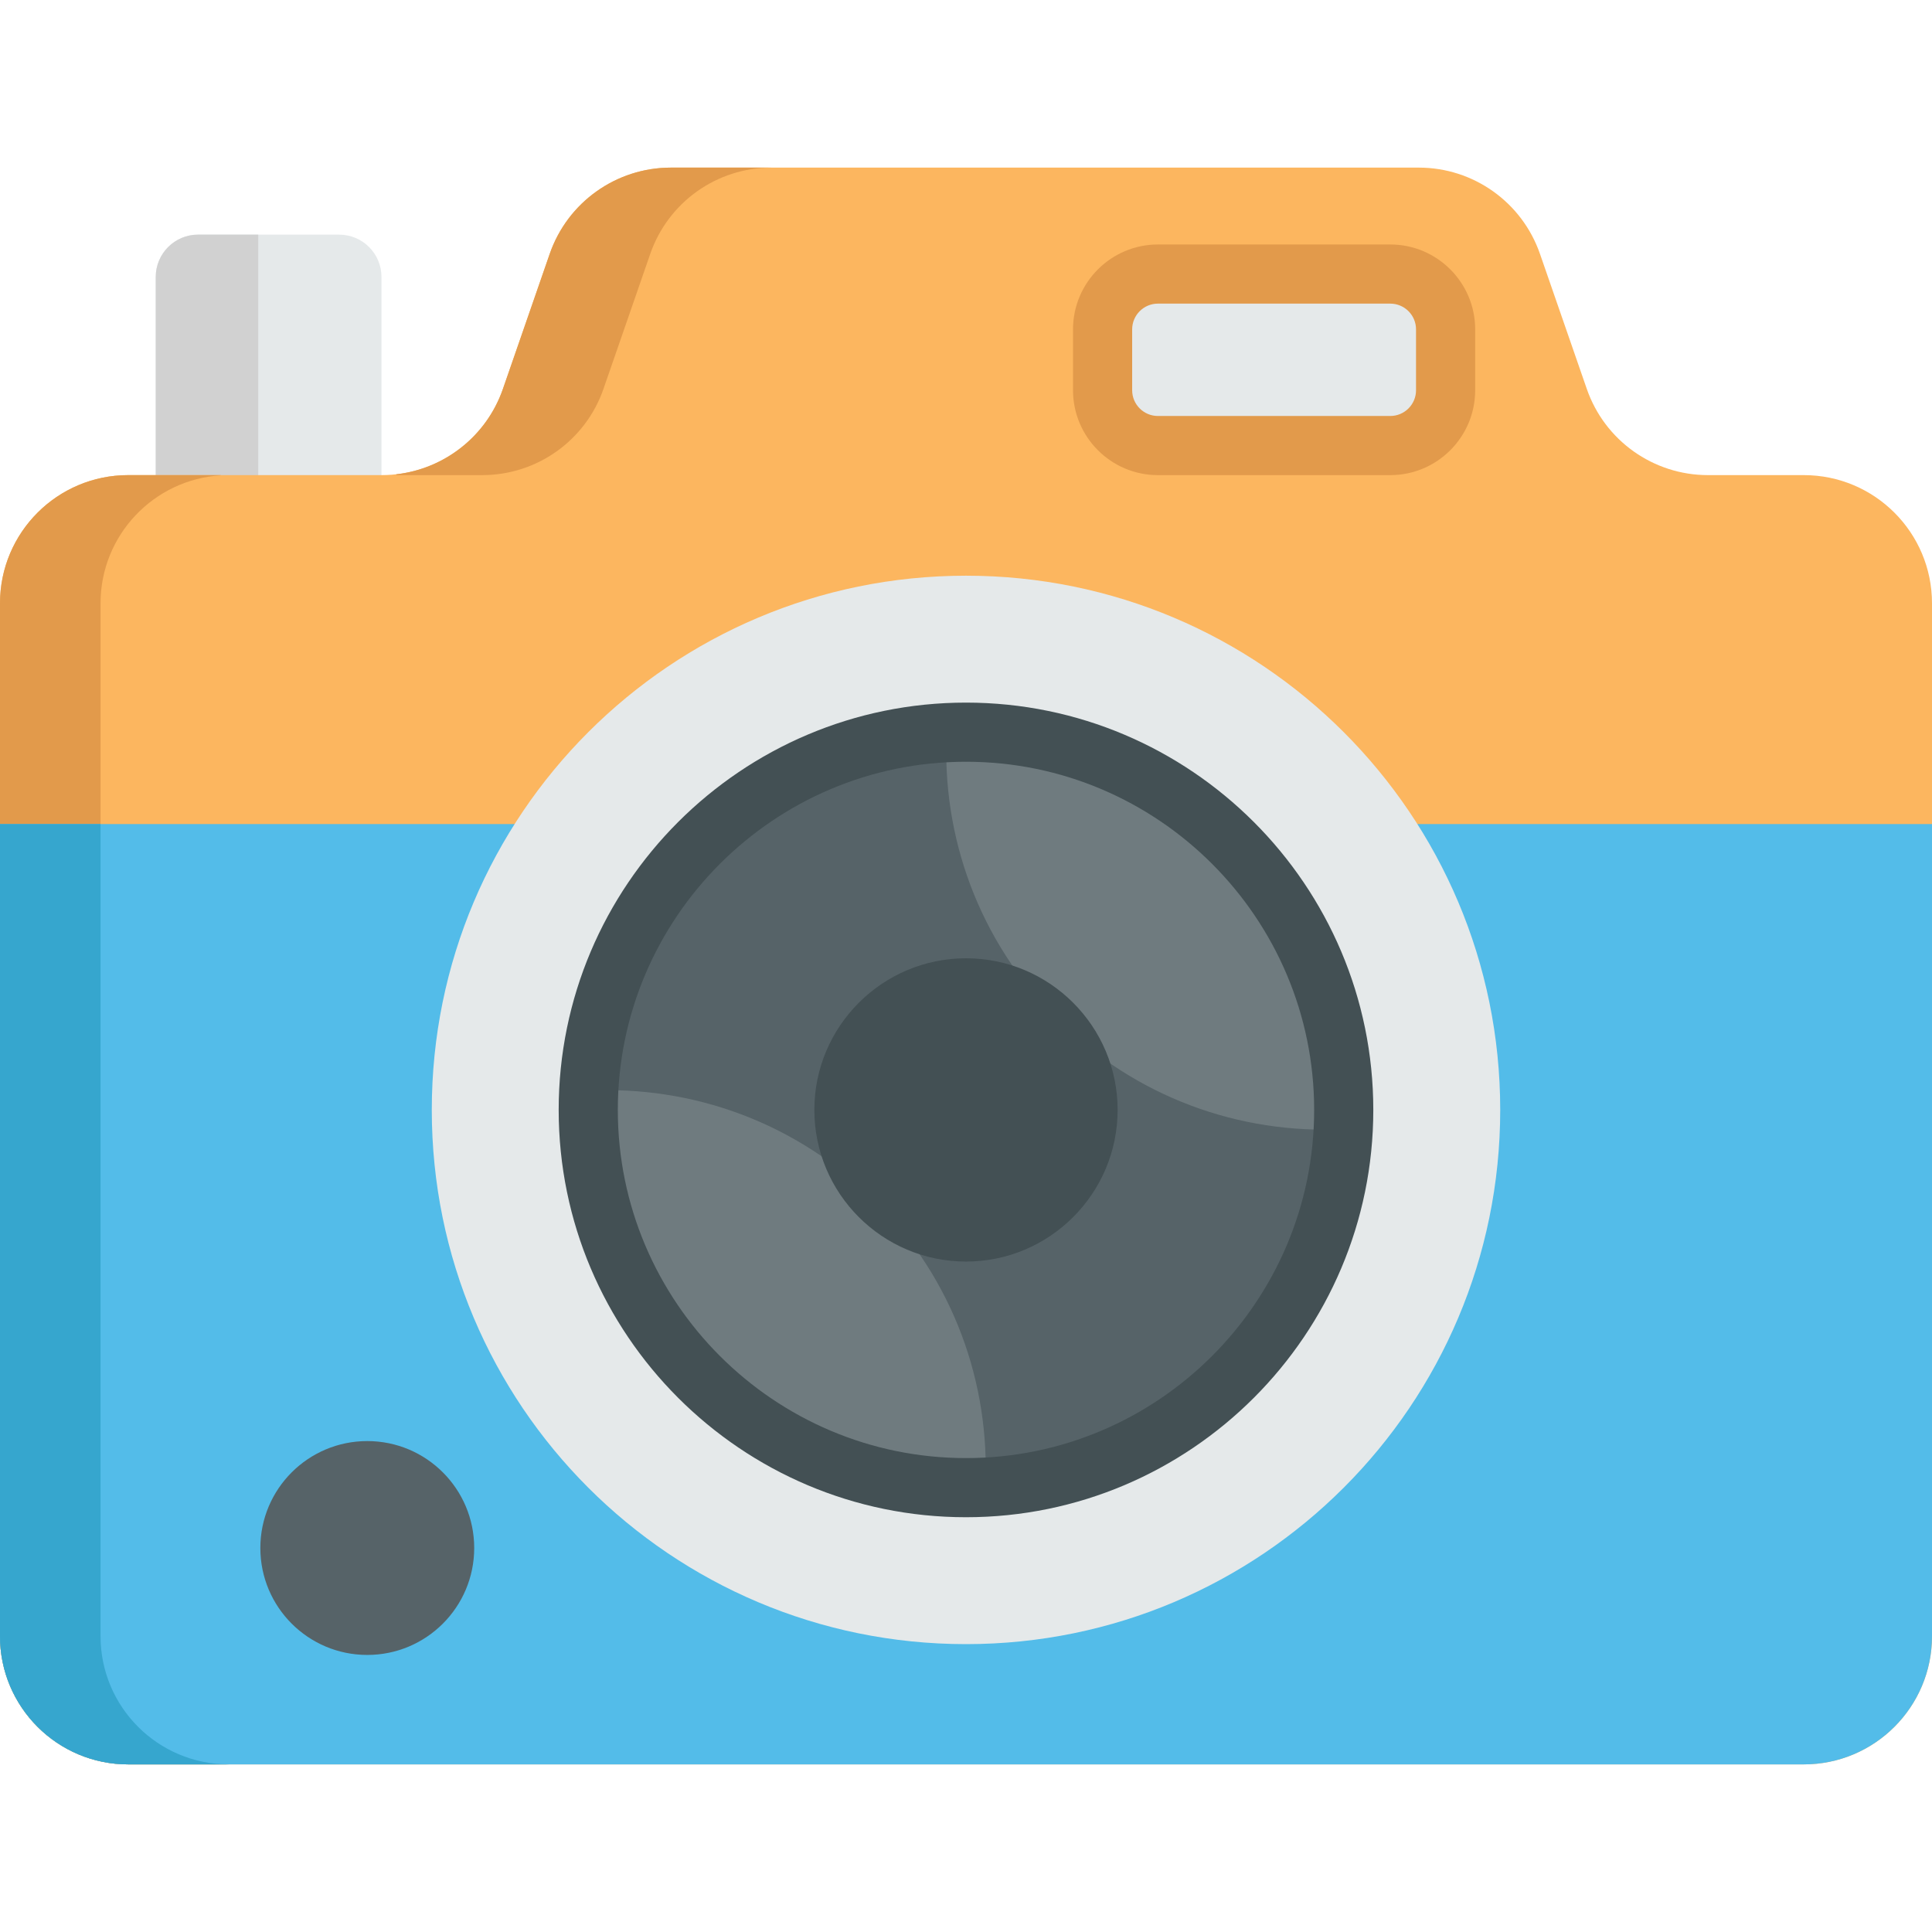
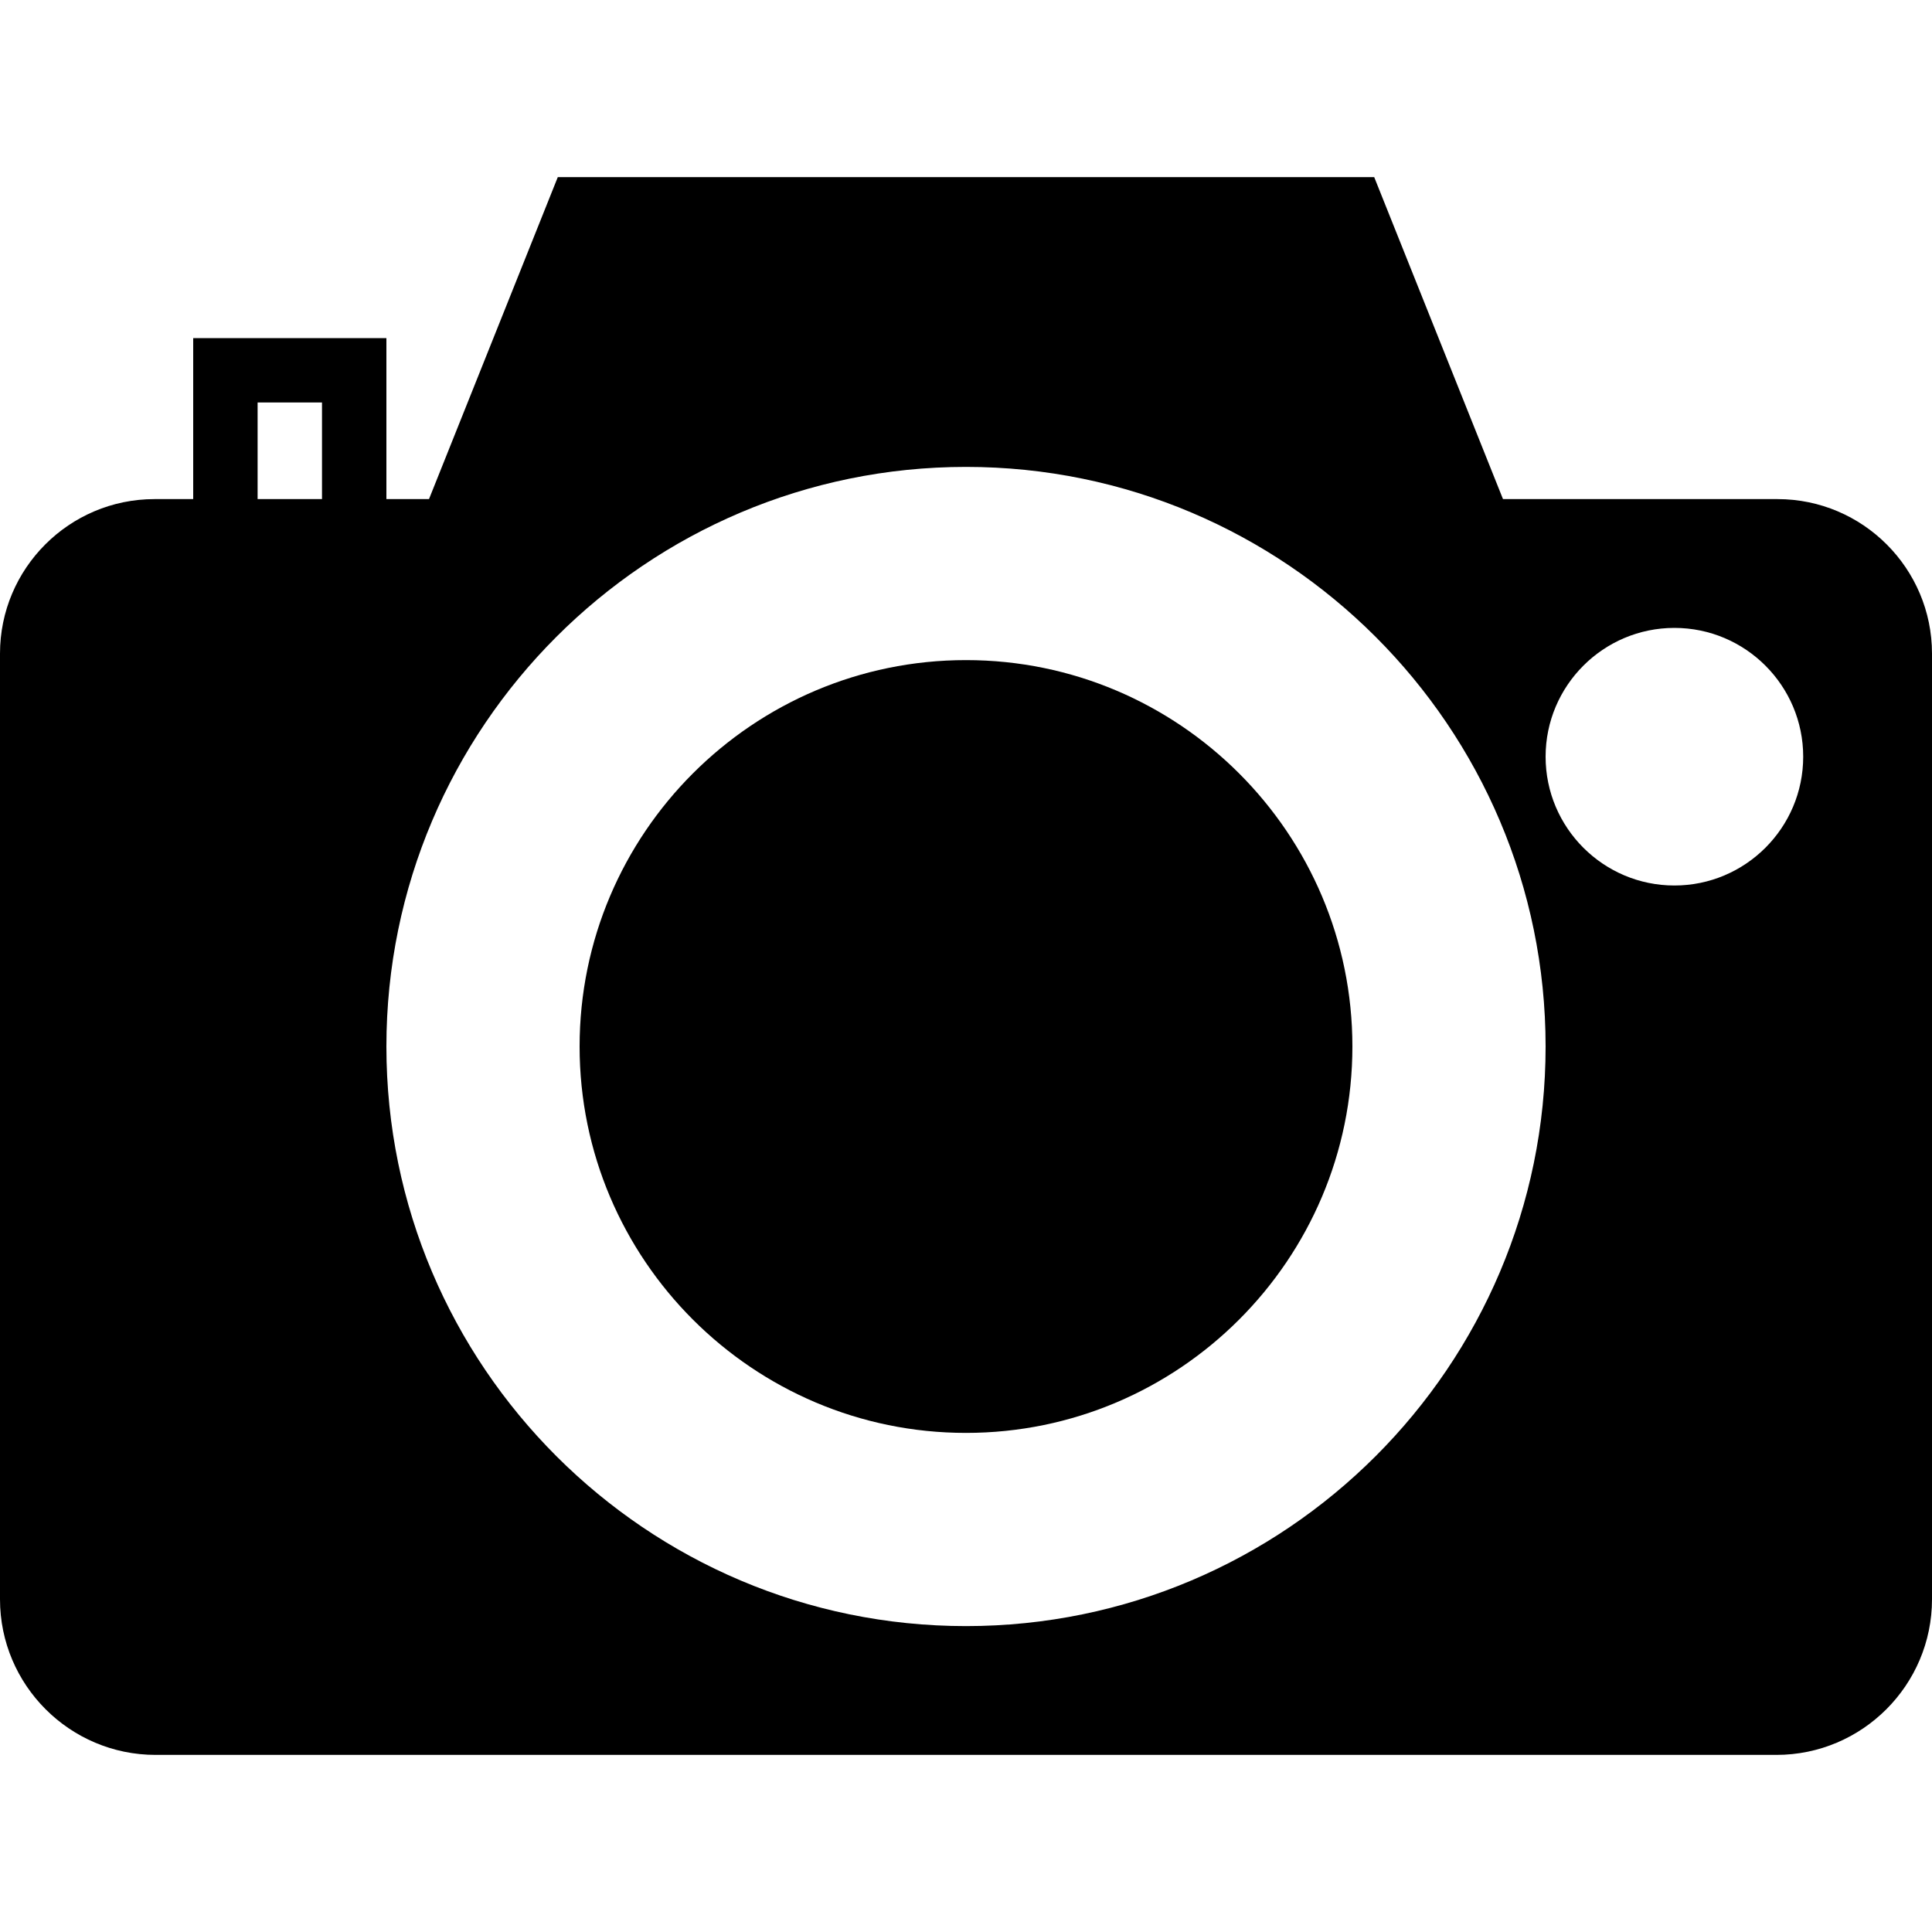
- <svg xmlns="http://www.w3.org/2000/svg" version="1.1" id="Capa_1" x="0px" y="0px" viewBox="0 0 512 512" style="enable-background:new 0 0 512 512;" xml:space="preserve">
-   <path style="fill:#E5E9EA;" d="M101.095,146.557V73.401c0-6.196-5.023-11.219-11.219-11.219H52.493  c-6.196,0-11.219,5.023-11.219,11.219v73.156" />
-   <path style="fill:#D1D1D1;" d="M68.441,146.557V62.182H52.493c-6.196,0-11.219,5.023-11.219,11.219v73.156" />
-   <path style="fill:#FCB65F;" d="M512,159.89v273.711c0,18.766-15.214,33.98-33.98,33.98H33.98c-18.766,0-33.98-15.214-33.98-33.98  V159.89c0-18.766,15.214-33.98,33.98-33.98h67.19c14.472,0,27.366-9.164,32.11-22.841l12.403-35.798  c4.744-13.678,17.627-22.852,32.11-22.852h198.214c14.472,0,27.355,9.174,32.099,22.852l12.413,35.798  c4.744,13.678,17.627,22.841,32.099,22.841h25.401C496.786,125.91,512,141.124,512,159.89z" />
+ <svg xmlns="http://www.w3.org/2000/svg" version="1.1" id="Capa_1" x="0px" y="0px" viewBox="0 0 60 60" style="enable-background:new 0 0 60 60;" xml:space="preserve">
  <g>
-     <path style="fill:#E29A4B;" d="M60.625,467.581H33.98c-18.766,0-33.98-15.214-33.98-33.98V159.89   c0-18.766,15.214-33.98,33.98-33.98h24.534v0.063c-17.784,1.097-31.869,15.862-31.869,33.917v273.711   C26.645,452.368,41.859,467.581,60.625,467.581z" />
-     <path style="fill:#E29A4B;" d="M204.437,44.419c-14.482,0-27.366,9.174-32.11,22.852l-12.403,35.798   c-4.744,13.678-17.638,22.841-32.11,22.841h-22.8v-0.219c12.873-1.463,23.949-10.167,28.264-22.622l12.403-35.798   c4.744-13.678,17.627-22.852,32.11-22.852C177.793,44.419,204.437,44.419,204.437,44.419z" />
+     <path d="M30,20.5c-6.617,0-12,5.383-12,12s5.383,12,12,12s12-5.383,12-12S36.617,20.5,30,20.5z" />
+     <path d="M55.201,15.5h-8.524l-4-10H17.323l-4,10H12v-5H6v5H4.799C2.152,15.5,0,17.652,0,20.299v29.368   C0,52.332,2.168,54.5,4.833,54.5h50.334c2.665,0,4.833-2.168,4.833-4.833V20.299C60,17.652,57.848,15.5,55.201,15.5z M10,15.5H8v-3   h2V15.5z M30,50.5c-9.925,0-18-8.075-18-18s8.075-18,18-18s18,8.075,18,18S39.925,50.5,30,50.5z M52,27.5c-2.206,0-4-1.794-4-4   s1.794-4,4-4s4,1.794,4,4S54.206,27.5,52,27.5z" />
  </g>
-   <path style="fill:#53BCE9;" d="M512,218.384v215.218c0,18.766-15.214,33.98-33.98,33.98H33.98c-18.766,0-33.98-15.214-33.98-33.98  V218.384H512z" />
-   <path style="fill:#36A6CE;" d="M60.625,467.581H33.98c-18.766,0-33.98-15.214-33.98-33.98V218.384h26.645v215.218  C26.645,452.368,41.859,467.581,60.625,467.581z" />
-   <circle style="fill:#E5E9EA;" cx="256" cy="294.139" r="141.573" />
-   <path style="fill:#566368;" d="M356.101,294.139c0,29.477-12.737,55.975-33.019,74.303C305.33,384.481,281.819,394.25,256,394.25  c-25.809,0-49.33-9.77-67.082-25.809c-20.281-18.317-33.029-44.826-33.029-74.303s12.748-55.986,33.029-74.292  c17.753-16.05,41.273-25.809,67.082-25.809c25.819,0,49.33,9.77,67.082,25.809C343.364,238.164,356.101,264.662,356.101,294.139z" />
-   <g>
-     <path style="fill:#6F7B7F;" d="M326.777,223.354c20.843,20.843,30.574,48.587,29.192,75.888   c-27.301,1.381-55.045-8.349-75.888-29.192c-20.843-20.843-30.574-48.587-29.185-75.88   C278.189,192.781,305.934,202.512,326.777,223.354z" />
-     <path style="fill:#6F7B7F;" d="M231.908,318.224c20.843,20.843,30.574,48.587,29.192,75.888   c-27.294,1.389-55.053-8.341-75.895-29.185c-20.843-20.843-30.574-48.602-29.178-75.888   C183.321,287.649,211.065,297.38,231.908,318.224z" />
-   </g>
-   <g>
-     <path style="fill:#435054;" d="M255.997,402.082c-59.519,0-107.942-48.423-107.942-107.942s48.423-107.942,107.942-107.942   S363.939,234.62,363.939,294.14S315.516,402.082,255.997,402.082z M255.997,201.871c-50.877,0-92.269,41.392-92.269,92.269   s41.392,92.269,92.269,92.269s92.269-41.392,92.269-92.269S306.874,201.871,255.997,201.871z" />
-     <path style="fill:#435054;" d="M255.997,253.955c-22.158,0-40.185,18.027-40.185,40.186s18.027,40.185,40.185,40.185   s40.185-18.027,40.185-40.185C296.182,271.983,278.155,253.955,255.997,253.955z" />
-   </g>
-   <path style="fill:#E5E9EA;" d="M306.857,118.078h61.583c8.096,0,14.66-6.563,14.66-14.66V87.286c0-8.096-6.563-14.66-14.66-14.66  h-61.583c-8.096,0-14.66,6.563-14.66,14.66v16.132C292.197,111.514,298.761,118.078,306.857,118.078z" />
-   <path style="fill:#E29A4B;" d="M368.44,125.914h-61.583c-12.405,0-22.497-10.092-22.497-22.497V87.287  c0-12.405,10.092-22.497,22.497-22.497h61.583c12.405,0,22.497,10.092,22.497,22.497v16.131  C390.936,115.823,380.844,125.914,368.44,125.914z M306.857,80.463c-3.763,0-6.823,3.061-6.823,6.823v16.131  c0,3.763,3.06,6.823,6.823,6.823h61.583c3.763,0,6.823-3.061,6.823-6.823V87.287c0-3.763-3.061-6.823-6.823-6.823  C368.44,80.463,306.857,80.463,306.857,80.463z" />
-   <circle style="fill:#566368;" cx="97.332" cy="410.237" r="28.338" />
  <g>
</g>
  <g>
</g>
  <g>
</g>
  <g>
</g>
  <g>
</g>
  <g>
</g>
  <g>
</g>
  <g>
</g>
  <g>
</g>
  <g>
</g>
  <g>
</g>
  <g>
</g>
  <g>
</g>
  <g>
</g>
  <g>
</g>
</svg>
